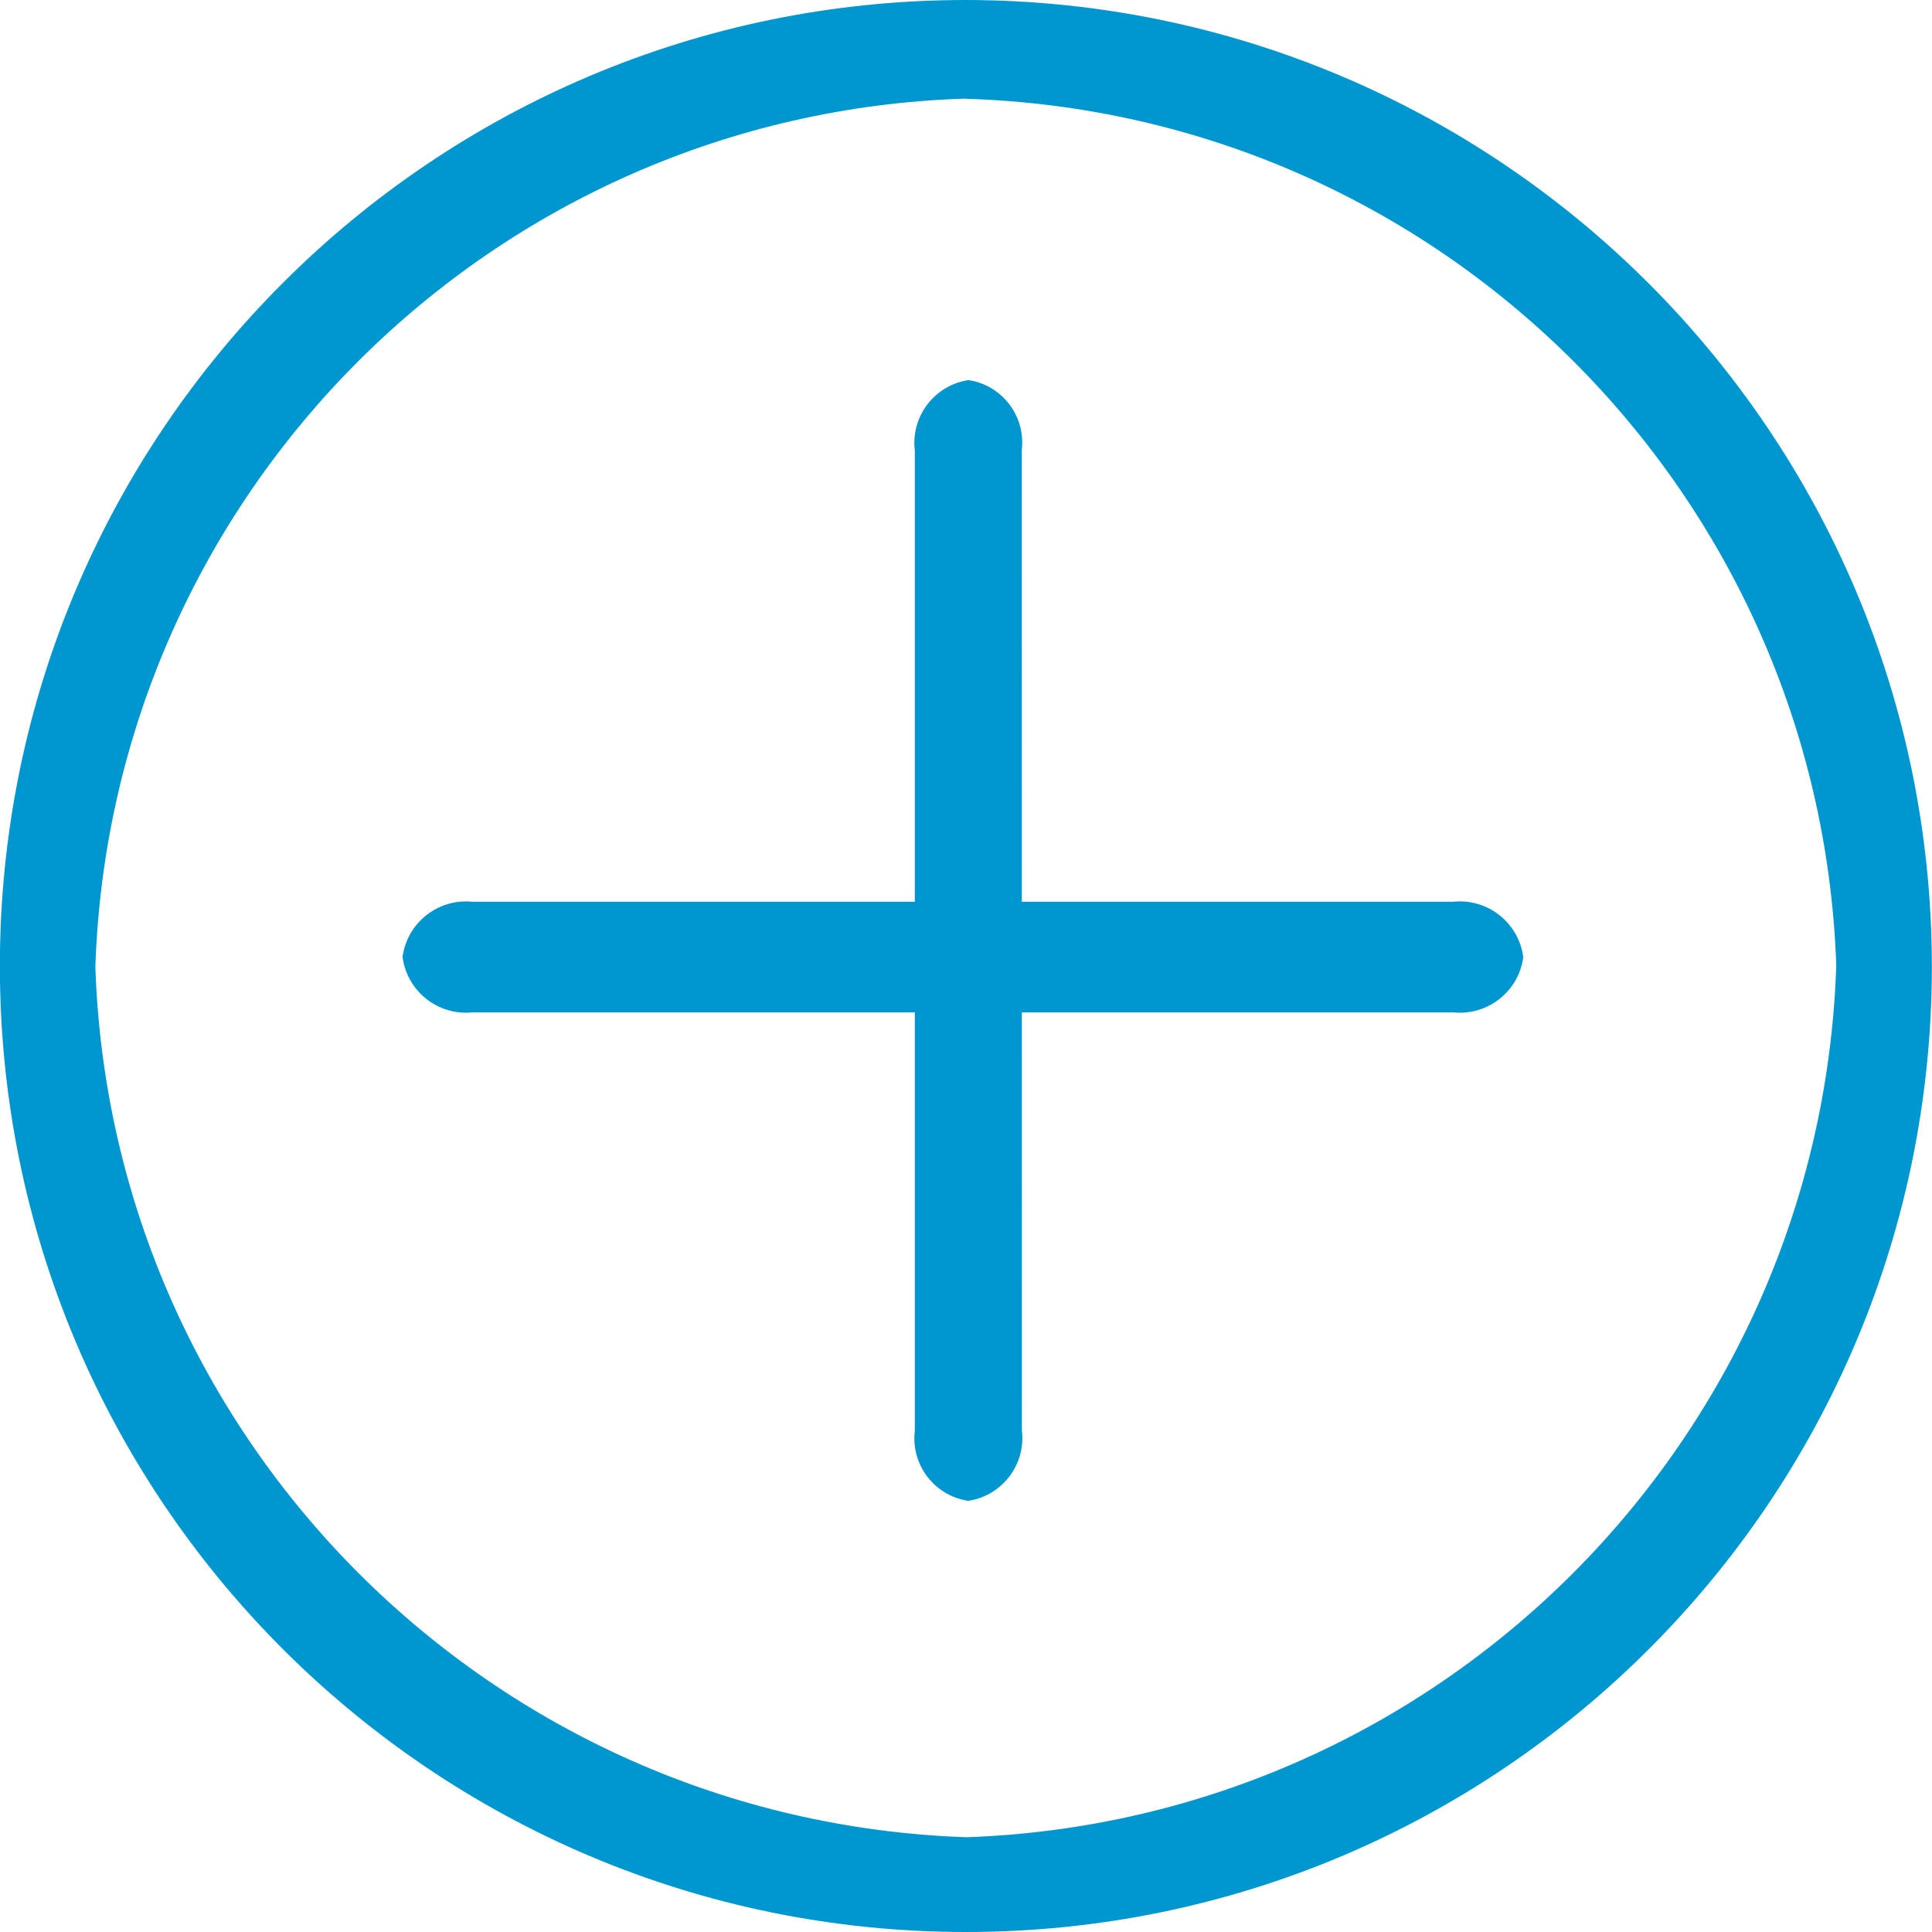
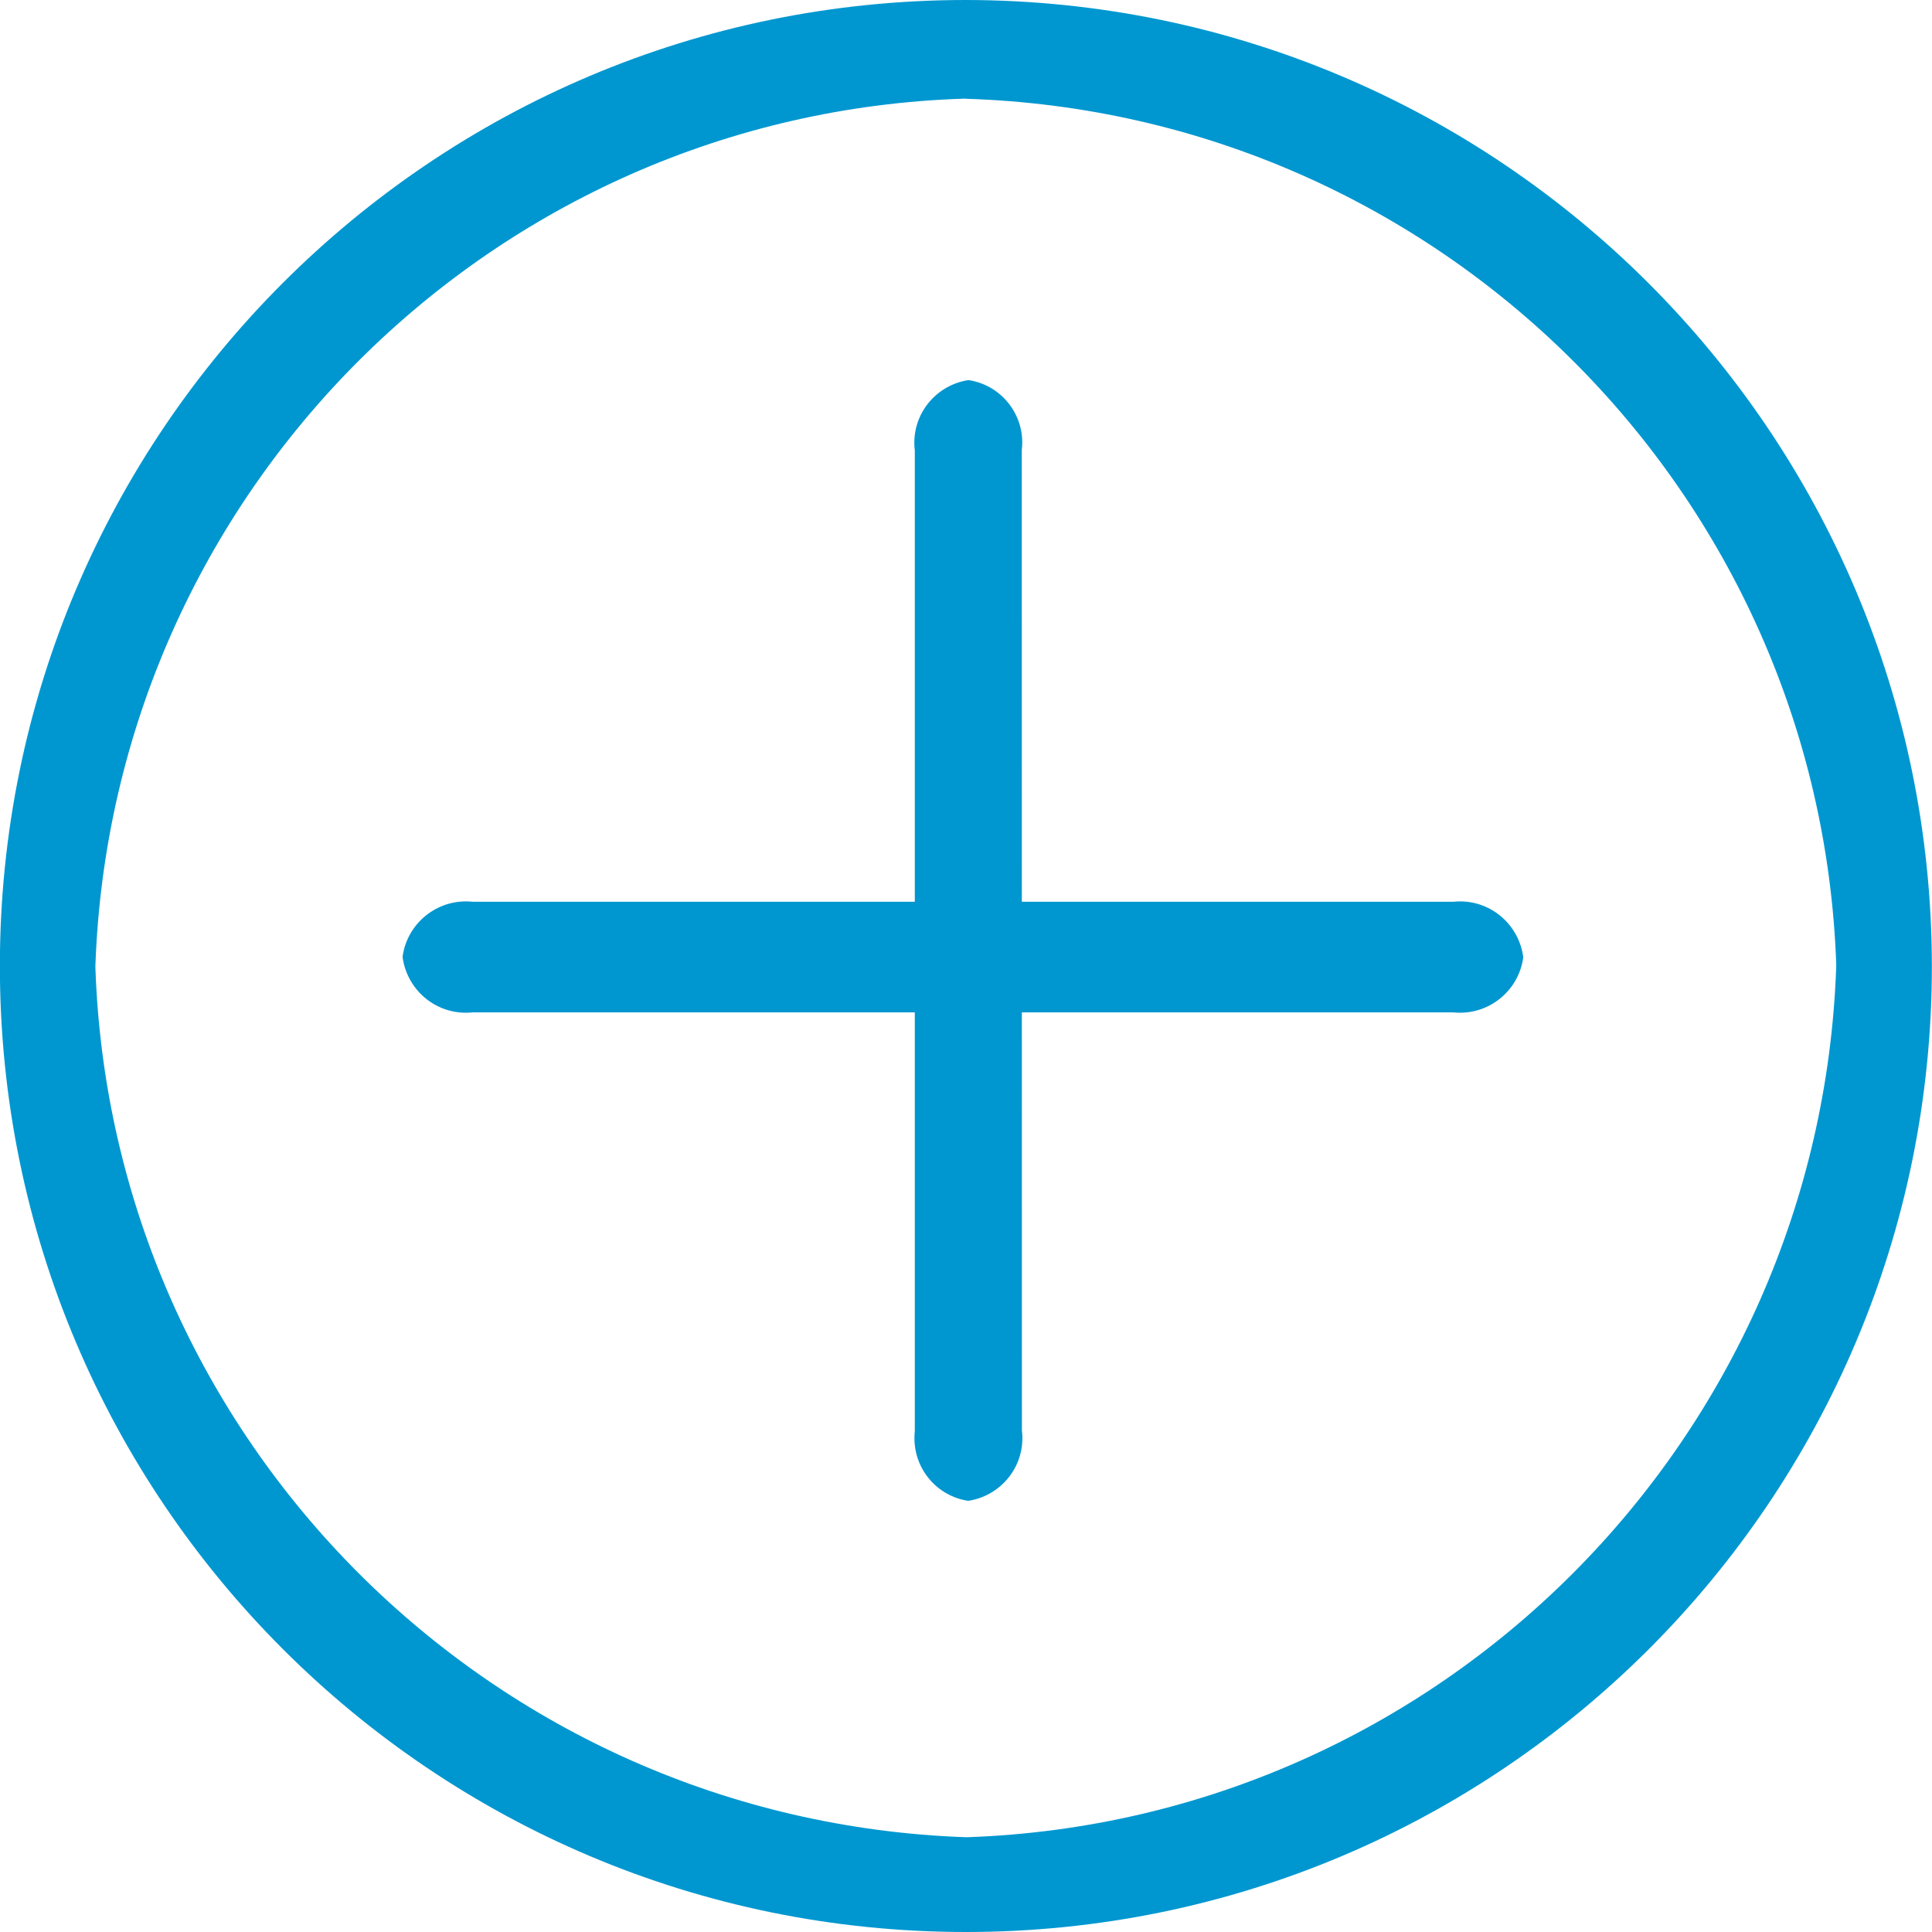
- <svg xmlns="http://www.w3.org/2000/svg" width="16" height="16">
-   <path fill="#0097d0" d="M3.92 7.468h-.007a.53.53 0 0 0-.579.455v.003a.53.53 0 0 0 .581.458h-.002 8.123a.53.53 0 0 0 .579-.455v-.003a.53.53 0 0 0-.581-.458h.002-8.115z" />
-   <path fill="#0097d0" d="M8.462 3.733v-.007a.523.523 0 0 0-.44-.578h-.003a.526.526 0 0 0-.443.582v-.002 8.123a.523.523 0 0 0 .441.578h.003a.526.526 0 0 0 .443-.582v.002-.009z" />
-   <path fill="#0097d0" d="M7.999 0a8 8 0 1 0 8 8 8.01 8.01 0 0 0-8-8zm0 .818a7.44 7.44 0 0 1 7.208 7.169V8a7.47 7.47 0 0 1-7.196 7.215h-.013C4.071 15.077.923 11.927.79 8.012v-.013A7.443 7.443 0 0 1 7.987.817h.012z" />
+ <svg xmlns="http://www.w3.org/2000/svg" version="1.1" width="16" height="16" viewBox="0 0 16 16">
+   <path fill="#0097d0" d="M3.92 7.468h-0.007c-0.016-0.002-0.035-0.003-0.054-0.003-0.268 0-0.49 0.199-0.525 0.458l-0 0.003c0.035 0.261 0.256 0.461 0.524 0.461 0.019 0 0.039-0.001 0.057-0.003l-0.002 0h8.123c0.016 0.002 0.035 0.003 0.054 0.003 0.268 0 0.49-0.199 0.525-0.458l0-0.003c-0.035-0.261-0.256-0.461-0.524-0.461-0.019 0-0.039 0.001-0.057 0.003l0.002-0h-8.115z" />
+   <path fill="#0097d0" d="M8.462 3.733v-0.007c0.002-0.018 0.004-0.039 0.004-0.060 0-0.262-0.192-0.48-0.444-0.518l-0.003-0c-0.254 0.039-0.447 0.257-0.447 0.519 0 0.021 0.001 0.042 0.004 0.063l-0-0.002v8.123c-0.002 0.018-0.003 0.039-0.003 0.060 0 0.262 0.192 0.48 0.444 0.518l0.003 0c0.254-0.039 0.447-0.257 0.447-0.519 0-0.021-0.001-0.042-0.004-0.063l0 0.002v-0.009z" />
+   <path fill="#0097d0" d="M7.999 0c-4.418 0-8 3.582-8 8s3.582 8 8 8c4.418 0 8-3.582 8-8v0c-0.005-4.416-3.584-7.995-8-8h-0zM7.999 0.818c3.922 0.122 7.071 3.263 7.208 7.169l0 0.013c-0.134 3.928-3.282 7.078-7.196 7.215l-0.013 0c-3.927-0.138-7.075-3.288-7.208-7.203l-0-0.013c0.138-3.919 3.287-7.059 7.197-7.182l0.012-0z" />
</svg>
